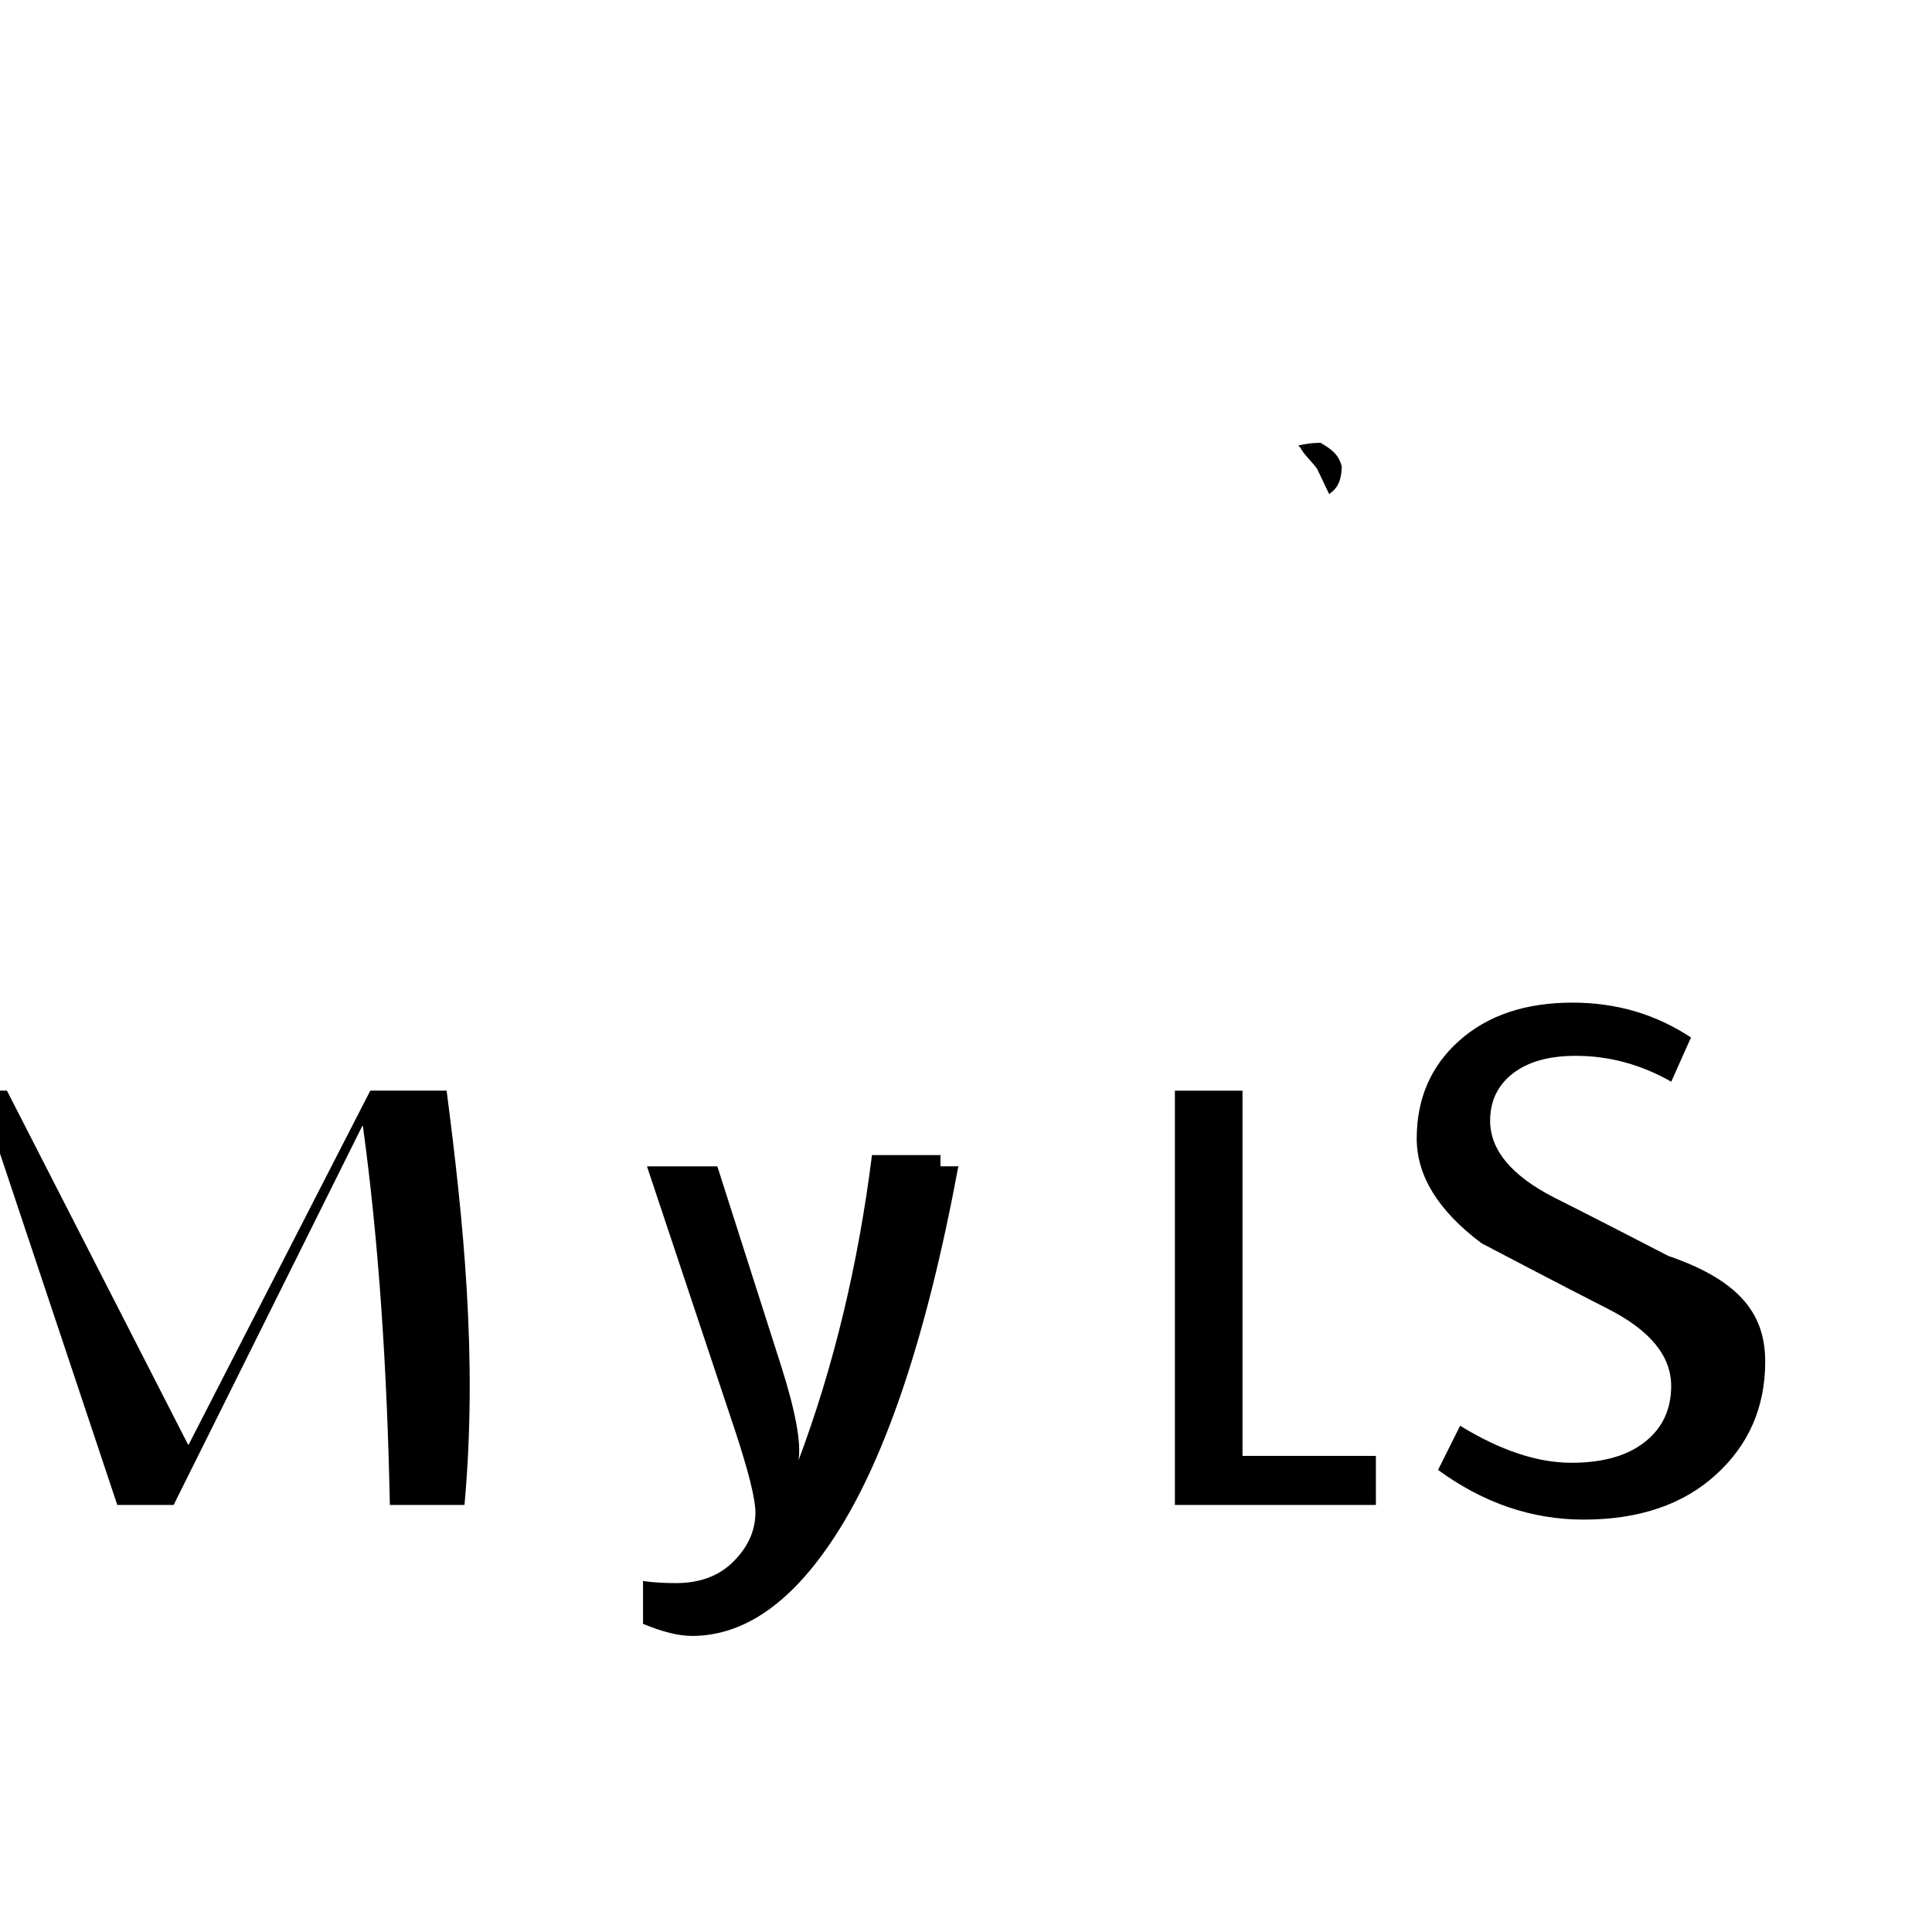
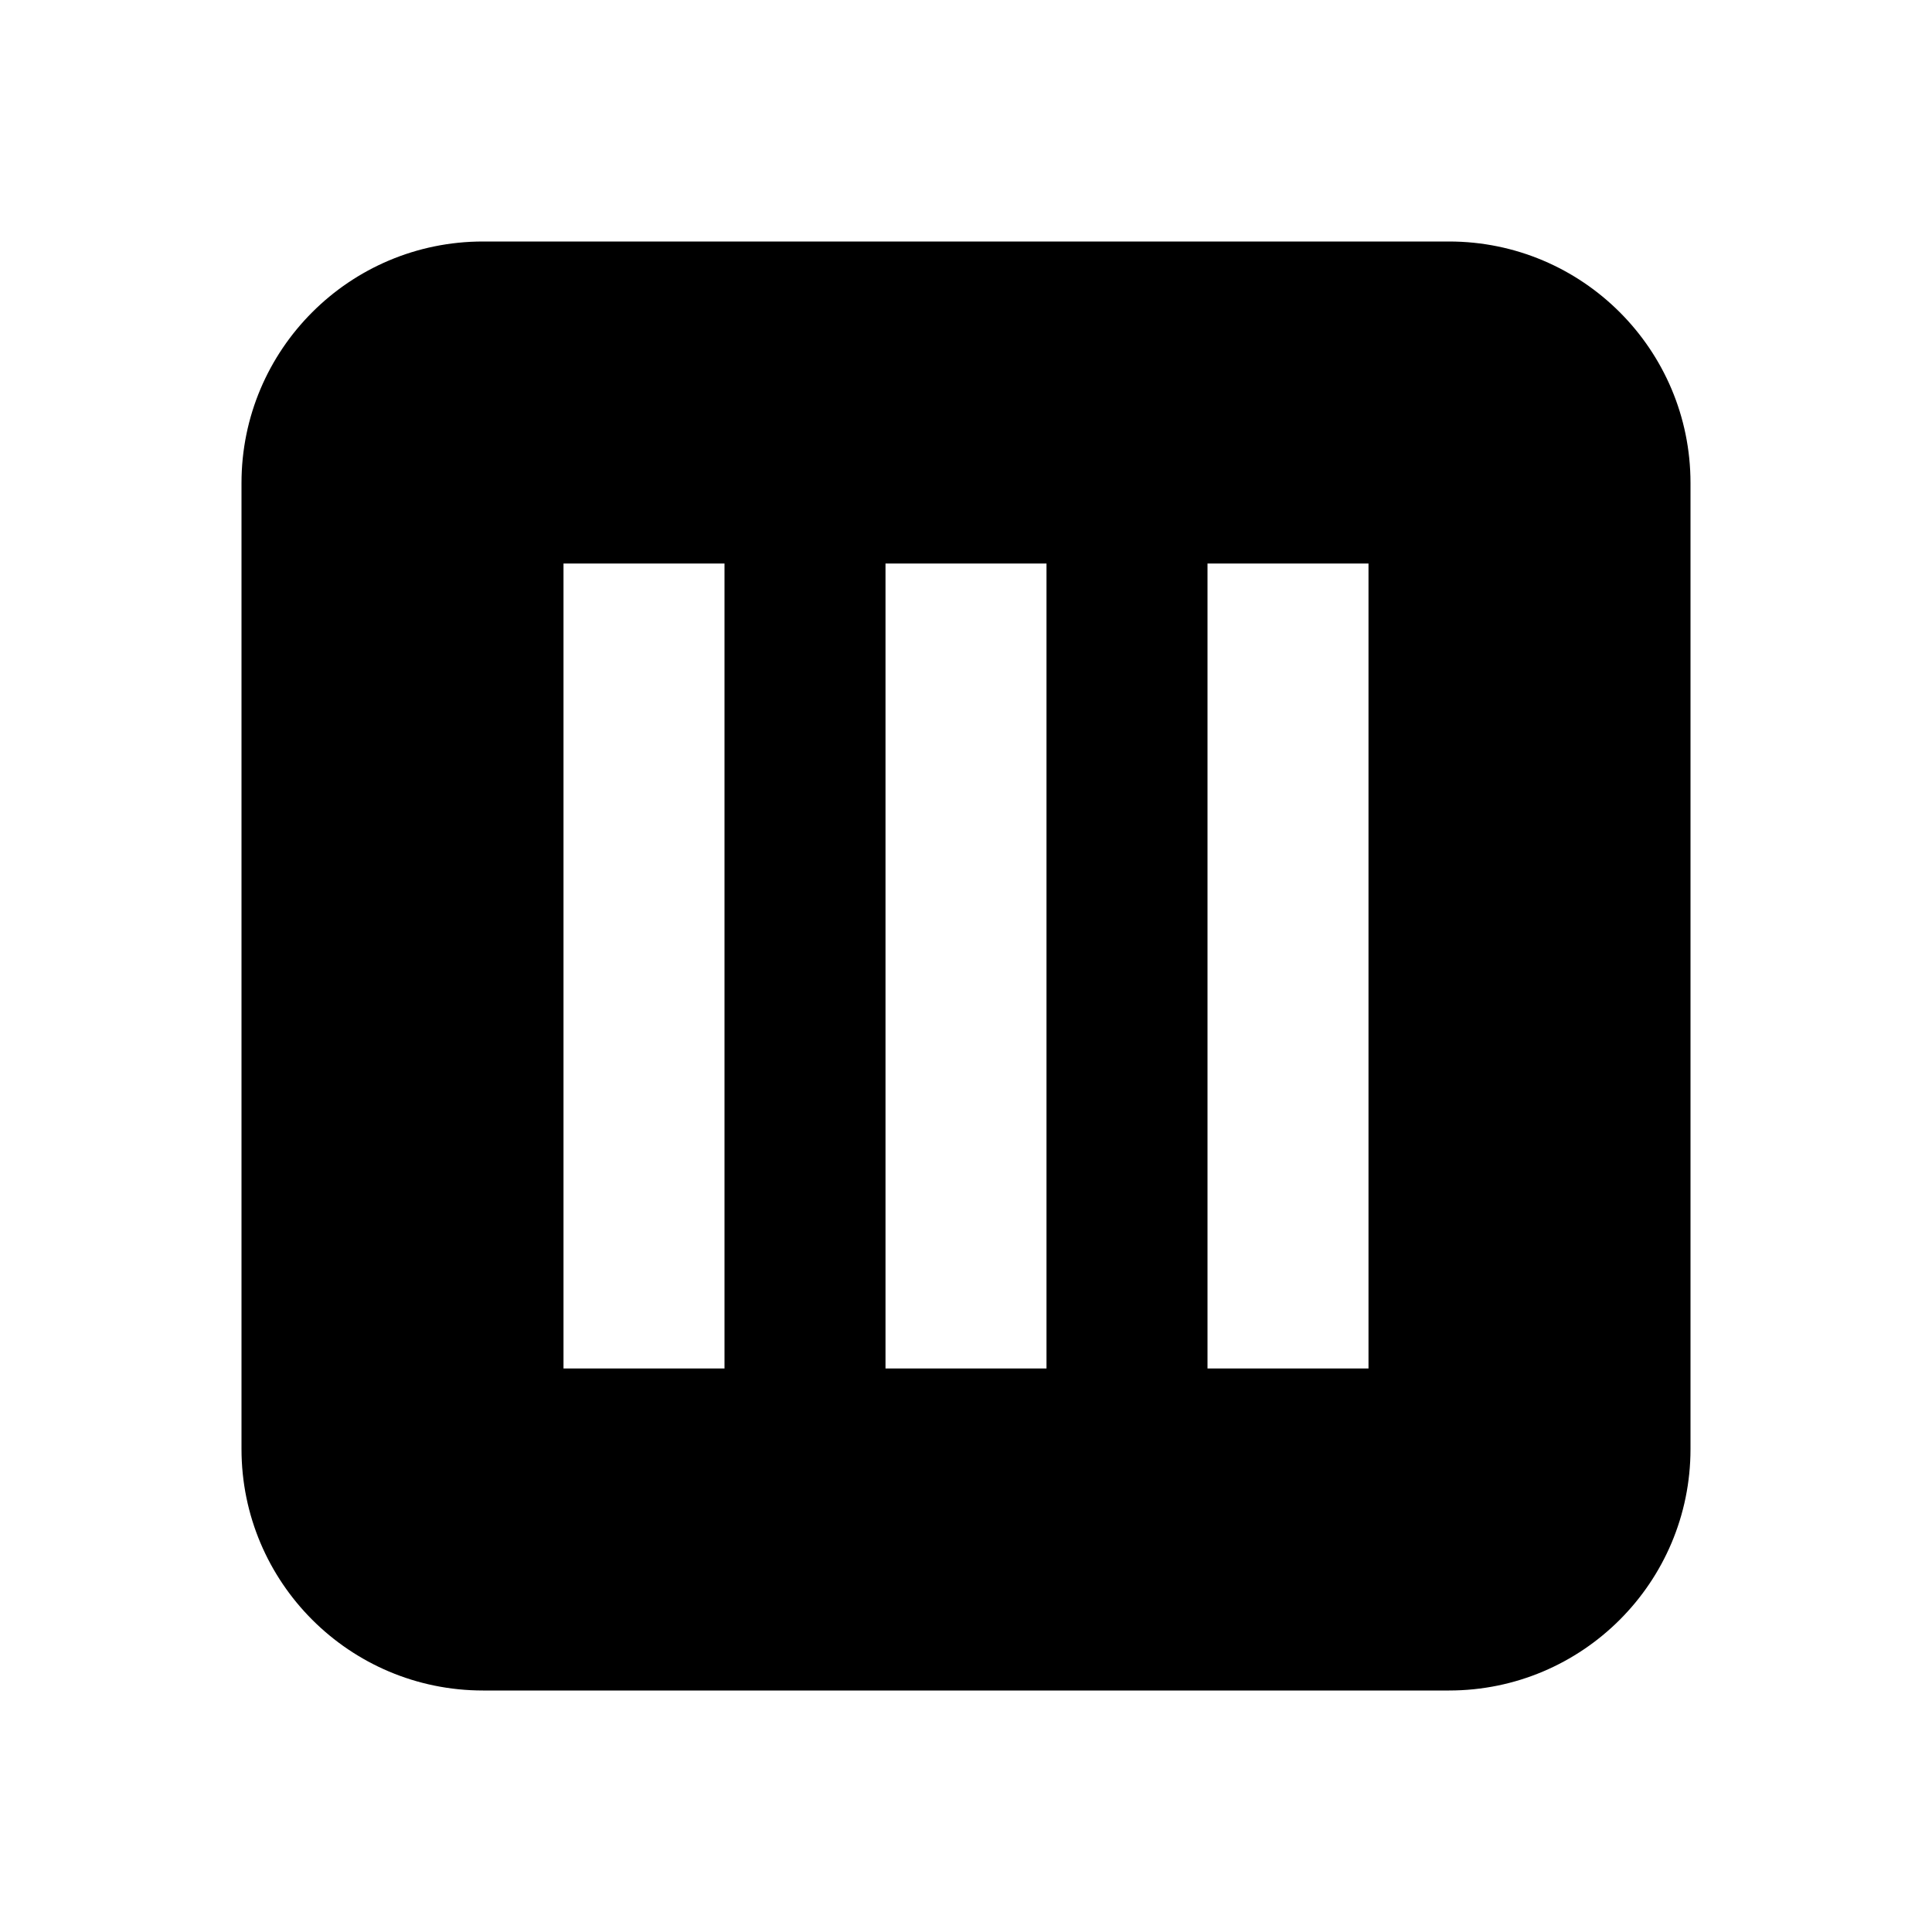
- <svg xmlns="http://www.w3.org/2000/svg" width="24px" height="24px" viewBox="0 0 24 24" version="1.1">
-   <g stroke="none" stroke-width="1" fill="none" fill-rule="evenodd">
-     <path d="M16.405,5.501c-0.115,0-0.193,0.014-0.274,0.033v0.013h0.014c0.054,0.104,0.146,0.18,0.214,0.273  c0.054,0.107,0.1,0.214,0.154,0.32l0.014-0.015c0.094-0.066,0.14-0.172,0.14-0.333C16.627,5.634,16.525,5.574,16.405,5.501z   M5.77,18.695h-0.927c-0.034-1.668-0.134-3.237-0.335-4.707h-0.008L2.157,18.695h-0.7L-0.114,13.988h-0.008  c-0.15,1.465-0.24,3.034-0.268,4.707H-1.3c0.04-1.828,0.168-3.544,0.388-5.147h0.998l2.25,4.397h0.008l2.256-4.397h0.948  C5.755,15.151,5.936,16.867,5.77,18.695z M11.905,14.488c-0.401,2.159-0.933,3.723-1.596,4.691c-0.52,0.762-1.09,1.143-1.713,1.143  c-0.164,0-0.368-0.05-0.608-0.15v-0.532c0.12,0.017,0.254,0.026,0.406,0.026c0.28,0,0.507-0.077,0.68-0.233  c0.207-0.19,0.31-0.405,0.31-0.646c0-0.164-0.083-0.499-0.249-1.005l-1.098-3.293h0.874l0.789,2.468  c0.18,0.564,0.254,0.958,0.22,1.183c0.435-1.161,0.74-2.424,0.912-3.791h0.851V14.488z M17.092,18.695h-2.497v-5.146h0.84v4.537  h1.657V18.695z M21.928,16.915c0,0.566-0.205,1.035-0.614,1.406c-0.408,0.371-0.956,0.556-1.641,0.556  c-0.643,0-1.245-0.205-1.809-0.617l0.274-0.549c0.5,0.307,0.961,0.46,1.382,0.46c0.389,0,0.693-0.085,0.911-0.257  c0.22-0.172,0.329-0.405,0.329-0.697c0-0.372-0.261-0.691-0.784-0.957c-0.523-0.265-1.572-0.816-1.572-0.816  c-0.537-0.403-0.805-0.836-0.805-1.301c0-0.497,0.177-0.903,0.529-1.216c0.353-0.315,0.822-0.472,1.408-0.472  c0.543,0,1.033,0.144,1.47,0.433l-0.245,0.549c-0.379-0.215-0.775-0.321-1.187-0.321c-0.332,0-0.593,0.073-0.781,0.219  c-0.188,0.146-0.282,0.342-0.282,0.587c0,0.364,0.265,0.682,0.795,0.954c0.471,0.235,1.417,0.725,1.417,0.725  C21.659,15.921,21.928,16.363,21.928,16.915z" fill="currentColor" />
-   </g>
+ <svg xmlns="http://www.w3.org/2000/svg" width="24" height="24" viewBox="0 0 24 24">
+   <path d="M6 3h12a3 3 0 0 1 3 3v12a3 3 0 0 1-3 3H6a3 3 0 0 1-3-3V6a3 3 0 0 1 3-3zm1 4v10h2V7H7zm4 0v10h2V7h-2zm4 0v10h2V7h-2z" fill="currentColor" />
</svg>
